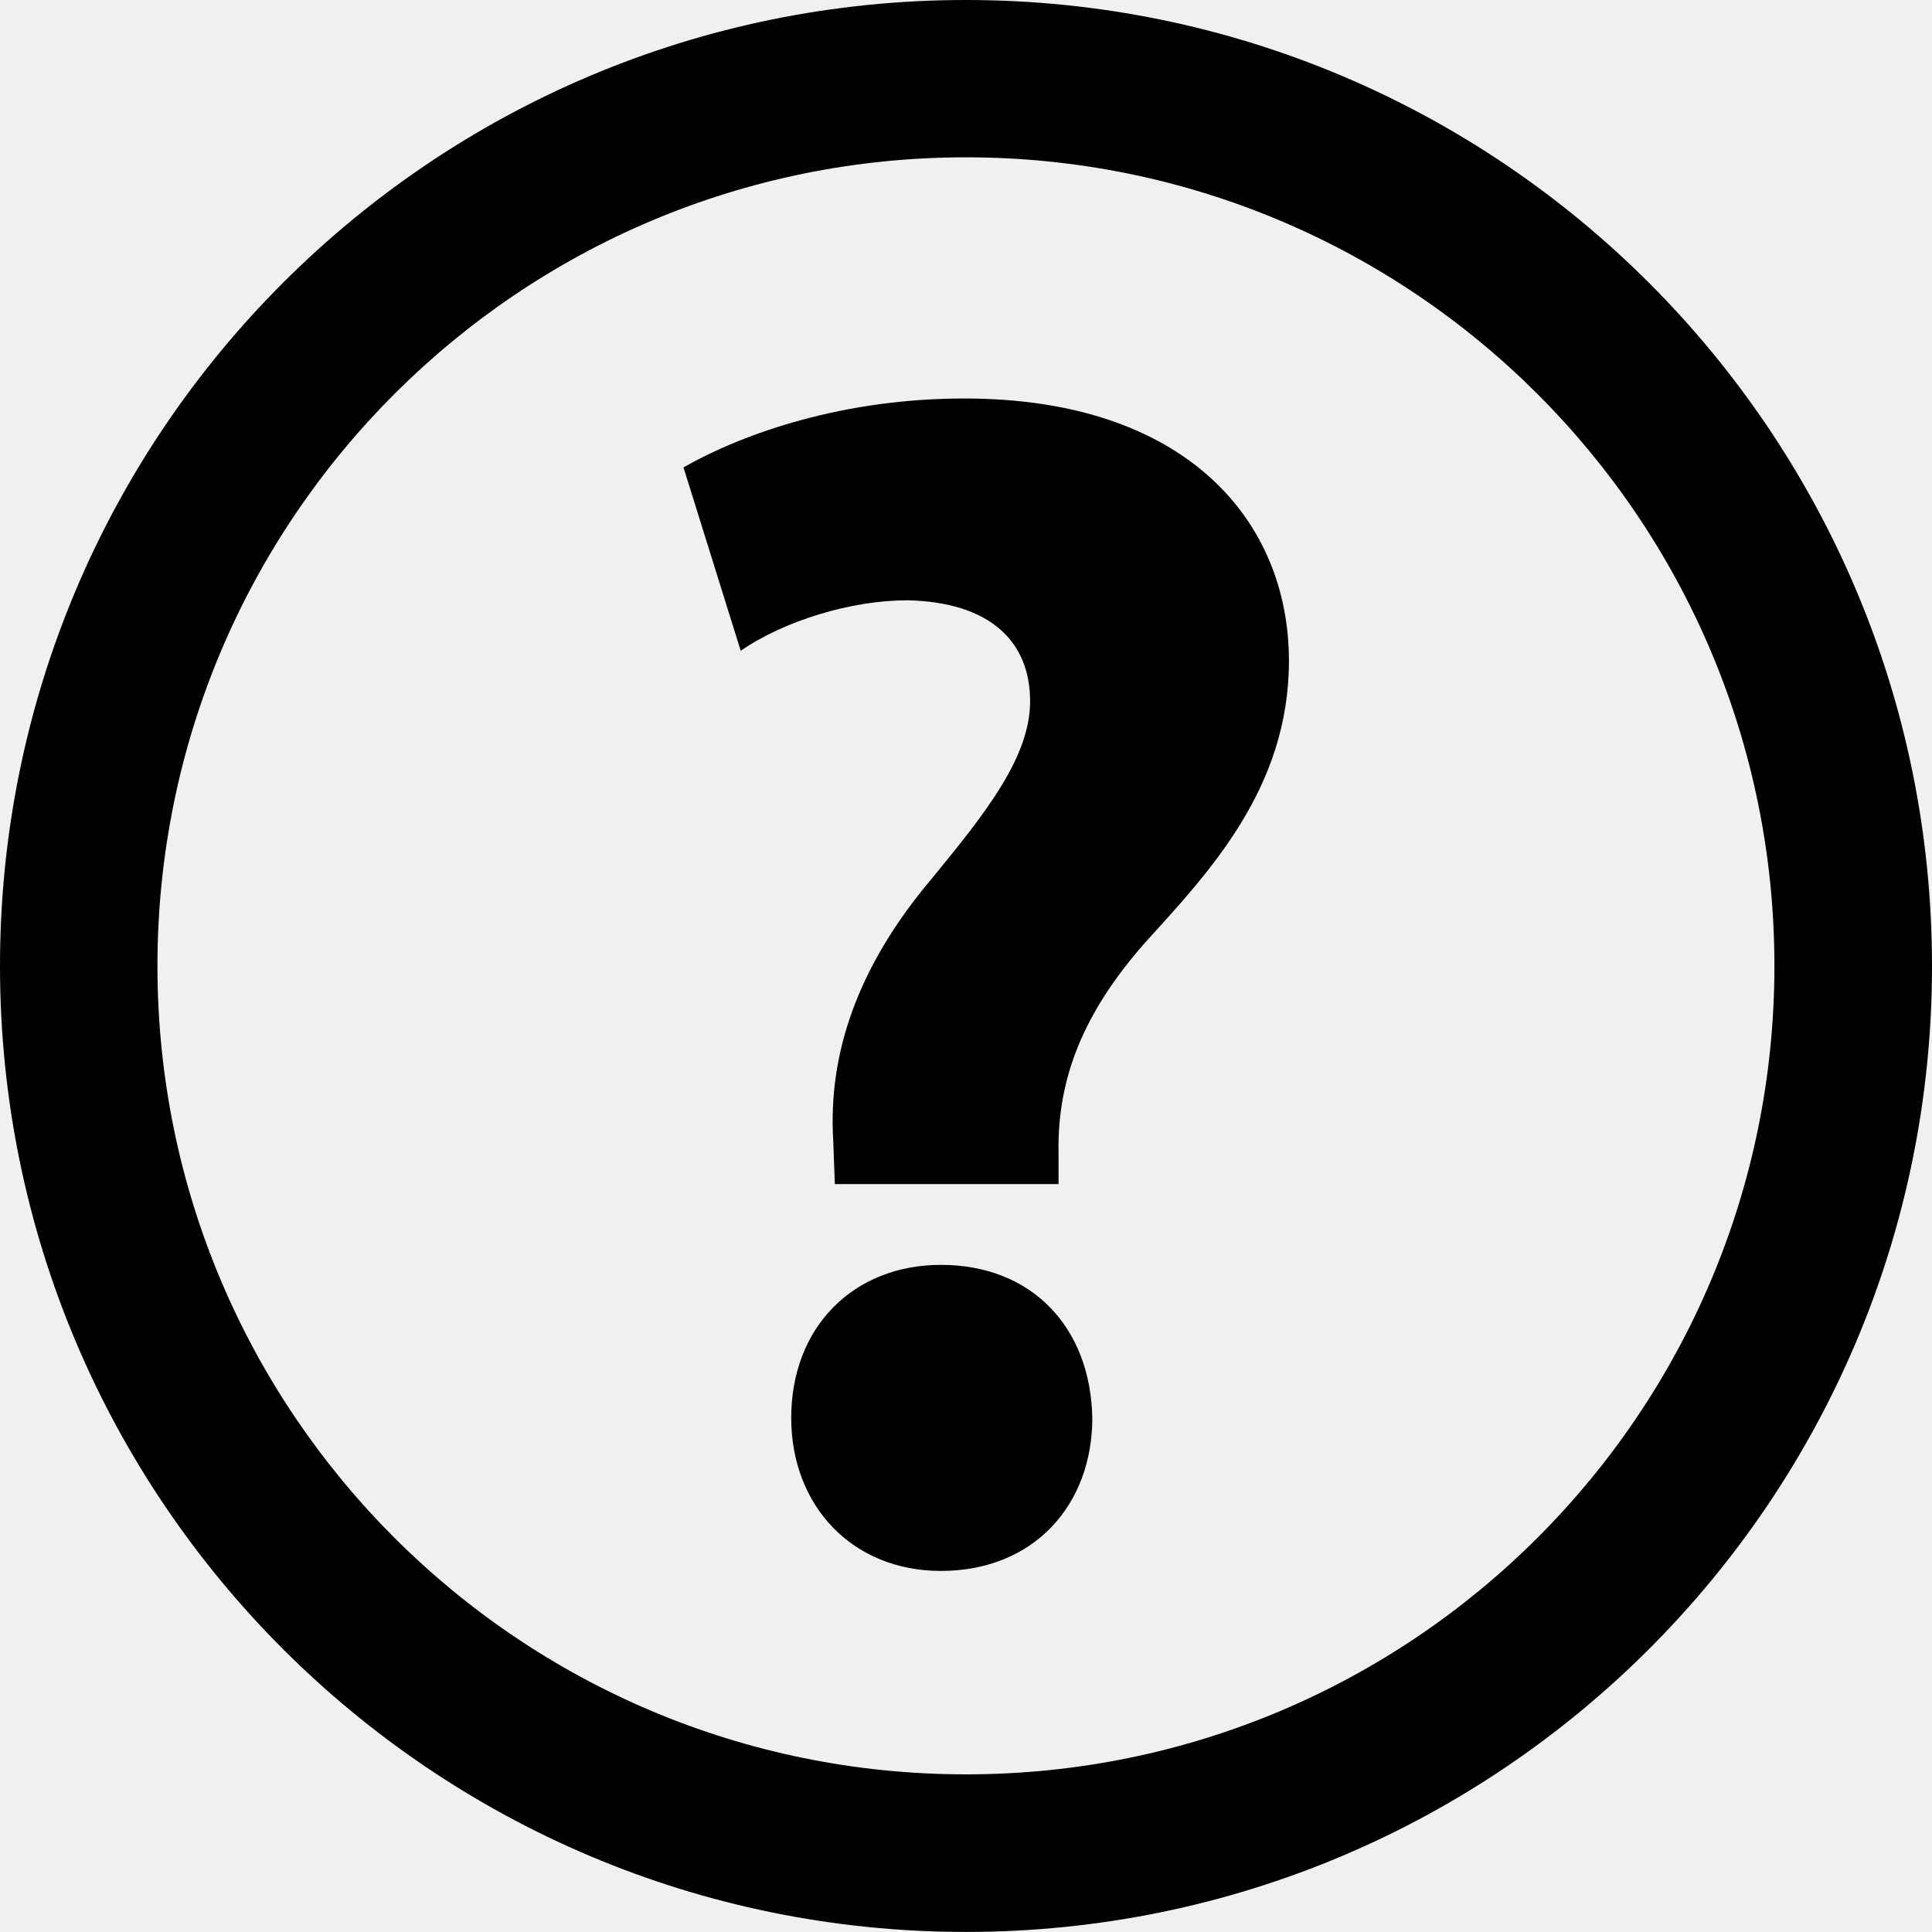
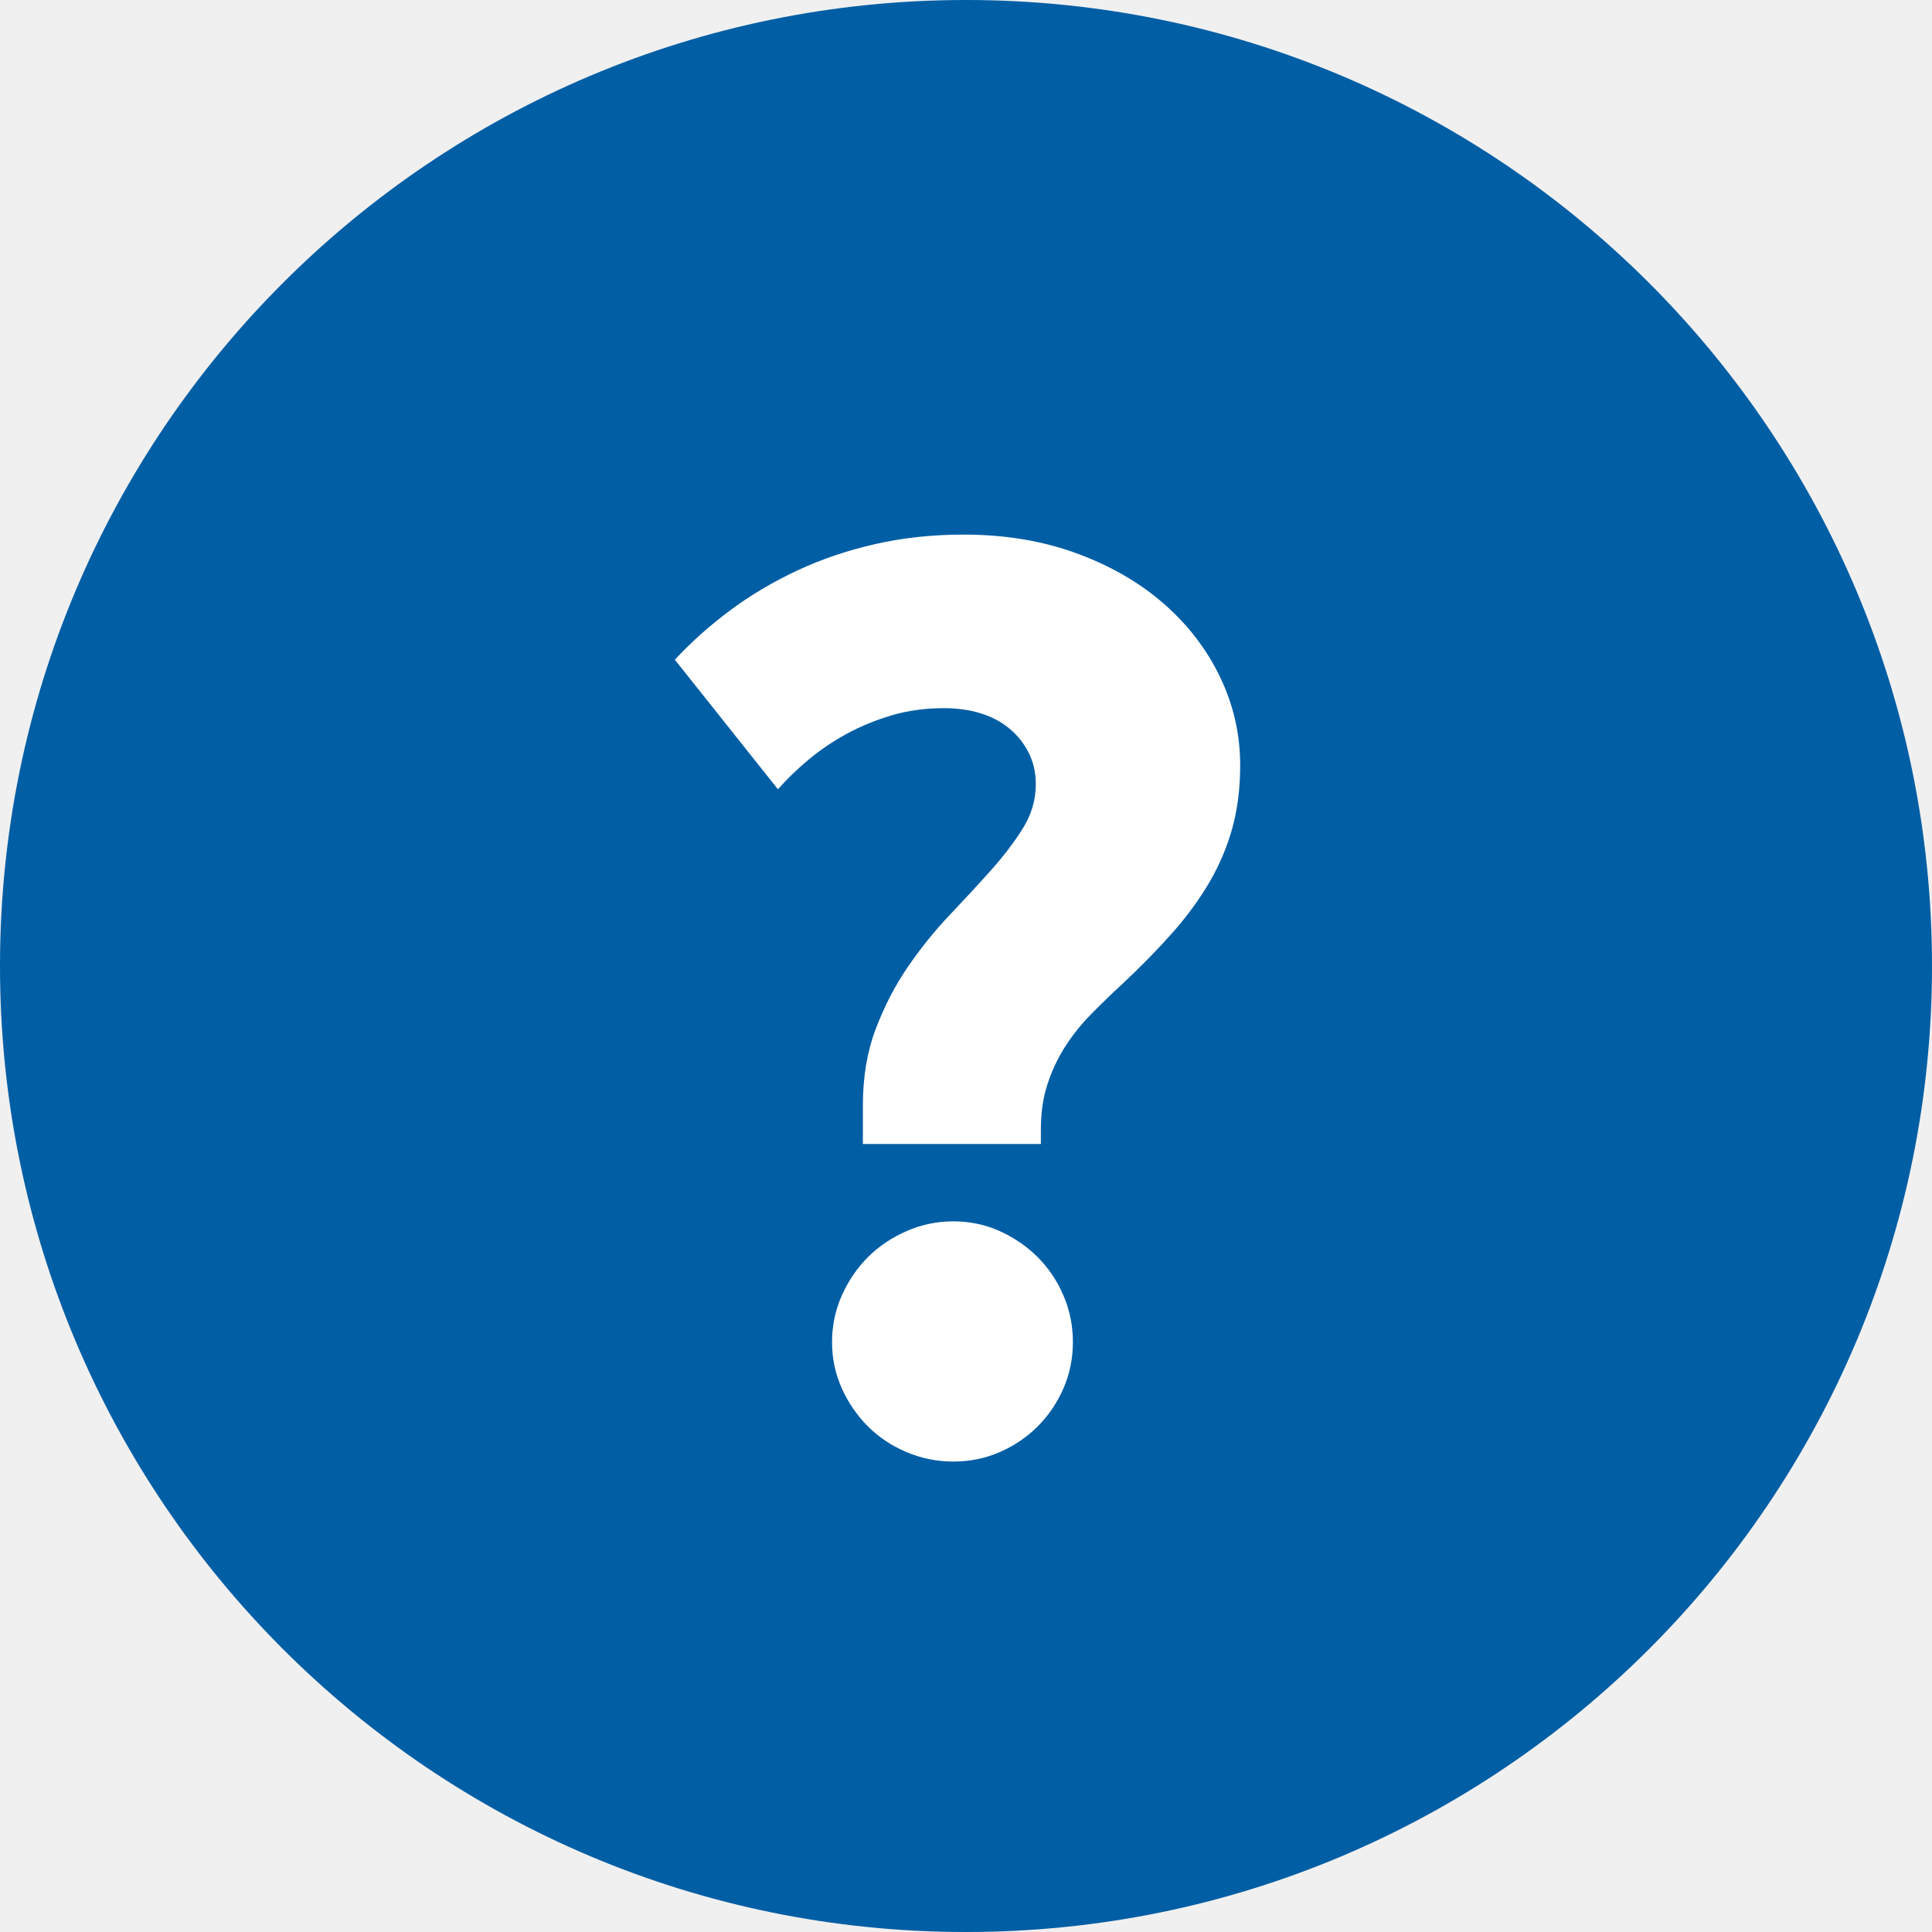
- <svg xmlns="http://www.w3.org/2000/svg" version="1.1" id="Capa_1" x="0px" y="0px" viewBox="0 0 29.536 29.536" style="enable-background:new 0 0 29.536 29.536;" xml:space="preserve">
-   <g>
-     <path d="M14.768,0C6.611,0,0,6.609,0,14.768c0,8.155,6.611,14.767,14.768,14.767s14.768-6.612,14.768-14.767   C29.535,6.609,22.924,0,14.768,0z M14.768,27.126c-6.828,0-12.361-5.532-12.361-12.359c0-6.828,5.533-12.362,12.361-12.362   c6.826,0,12.359,5.535,12.359,12.362C27.127,21.594,21.594,27.126,14.768,27.126z" />
-     <path d="M14.385,19.337c-1.338,0-2.289,0.951-2.289,2.34c0,1.336,0.926,2.339,2.289,2.339c1.414,0,2.314-1.003,2.314-2.339   C16.672,20.288,15.771,19.337,14.385,19.337z" />
-     <path d="M14.742,6.092c-1.824,0-3.34,0.513-4.293,1.053l0.875,2.804c0.668-0.462,1.697-0.772,2.545-0.772   c1.285,0.027,1.879,0.644,1.879,1.543c0,0.85-0.67,1.697-1.494,2.701c-1.156,1.364-1.594,2.701-1.516,4.012l0.025,0.669h3.42   v-0.463c-0.025-1.158,0.387-2.162,1.311-3.215c0.979-1.08,2.211-2.366,2.211-4.321C19.705,7.968,18.139,6.092,14.742,6.092z" />
-     <g>
- 	</g>
-     <g>
- 	</g>
-     <g>
- 	</g>
-     <g>
- 	</g>
-     <g>
- 	</g>
-     <g>
- 	</g>
-     <g>
- 	</g>
-     <g>
- 	</g>
-     <g>
- 	</g>
-     <g>
- 	</g>
-     <g>
- 	</g>
-     <g>
- 	</g>
-     <g>
- 	</g>
-     <g>
- 	</g>
-     <g>
- 	</g>
+ <svg xmlns="http://www.w3.org/2000/svg" width="24px" height="24px" viewBox="0 0 24 24" version="1.1">
+   <g id="Default-state" stroke="none" stroke-width="1" fill="none" fill-rule="evenodd">
+     <g id="Group-Copy-6" fill-rule="nonzero">
+       <circle id="Oval-3" fill="#005EA5" cx="12" cy="12" r="12" />
+       <path d="M10.719,14.211 L10.719,13.727 C10.719,13.378 10.772,13.063 10.879,12.781 C10.986,12.5 11.118,12.243 11.277,12.012 C11.436,11.78 11.608,11.566 11.793,11.371 C11.978,11.176 12.15,10.99 12.309,10.812 C12.467,10.635 12.6,10.461 12.707,10.289 C12.814,10.117 12.867,9.935 12.867,9.742 C12.867,9.596 12.837,9.465 12.777,9.348 C12.717,9.23 12.637,9.13 12.535,9.047 C12.434,8.964 12.314,8.901 12.176,8.859 C12.038,8.818 11.888,8.797 11.727,8.797 C11.492,8.797 11.275,8.827 11.074,8.887 C10.874,8.947 10.688,9.023 10.516,9.117 C10.344,9.211 10.186,9.318 10.043,9.438 C9.9,9.557 9.773,9.68 9.664,9.805 L8.383,8.195 C8.586,7.977 8.815,7.772 9.07,7.582 C9.326,7.392 9.604,7.227 9.906,7.086 C10.208,6.945 10.531,6.836 10.875,6.758 C11.219,6.68 11.583,6.641 11.969,6.641 C12.479,6.641 12.945,6.717 13.367,6.871 C13.789,7.025 14.151,7.233 14.453,7.496 C14.755,7.759 14.99,8.064 15.156,8.41 C15.323,8.757 15.406,9.122 15.406,9.508 C15.406,9.789 15.374,10.048 15.309,10.285 C15.243,10.522 15.148,10.747 15.023,10.961 C14.898,11.174 14.745,11.384 14.562,11.59 C14.38,11.796 14.172,12.008 13.938,12.227 C13.802,12.352 13.673,12.477 13.551,12.602 C13.428,12.727 13.322,12.861 13.23,13.004 C13.139,13.147 13.066,13.302 13.012,13.469 C12.957,13.635 12.93,13.823 12.93,14.031 L12.93,14.211 L10.719,14.211 Z M10.336,16.672 C10.336,16.469 10.376,16.276 10.457,16.094 C10.538,15.911 10.646,15.753 10.781,15.617 C10.917,15.482 11.077,15.374 11.262,15.293 C11.447,15.212 11.641,15.172 11.844,15.172 C12.047,15.172 12.238,15.212 12.418,15.293 C12.598,15.374 12.755,15.482 12.891,15.617 C13.026,15.753 13.133,15.911 13.211,16.094 C13.289,16.276 13.328,16.469 13.328,16.672 C13.328,16.875 13.289,17.066 13.211,17.246 C13.133,17.426 13.026,17.583 12.891,17.719 C12.755,17.854 12.598,17.961 12.418,18.039 C12.238,18.117 12.047,18.156 11.844,18.156 C11.641,18.156 11.447,18.117 11.262,18.039 C11.077,17.961 10.917,17.854 10.781,17.719 C10.646,17.583 10.538,17.426 10.457,17.246 C10.376,17.066 10.336,16.875 10.336,16.672 Z" id="?" fill="#FFFFFF" />
+     </g>
  </g>
-   <g>
- </g>
-   <g>
- </g>
-   <g>
- </g>
-   <g>
- </g>
-   <g>
- </g>
-   <g>
- </g>
-   <g>
- </g>
-   <g>
- </g>
-   <g>
- </g>
-   <g>
- </g>
-   <g>
- </g>
-   <g>
- </g>
-   <g>
- </g>
-   <g>
- </g>
-   <g>
- </g>
</svg>
